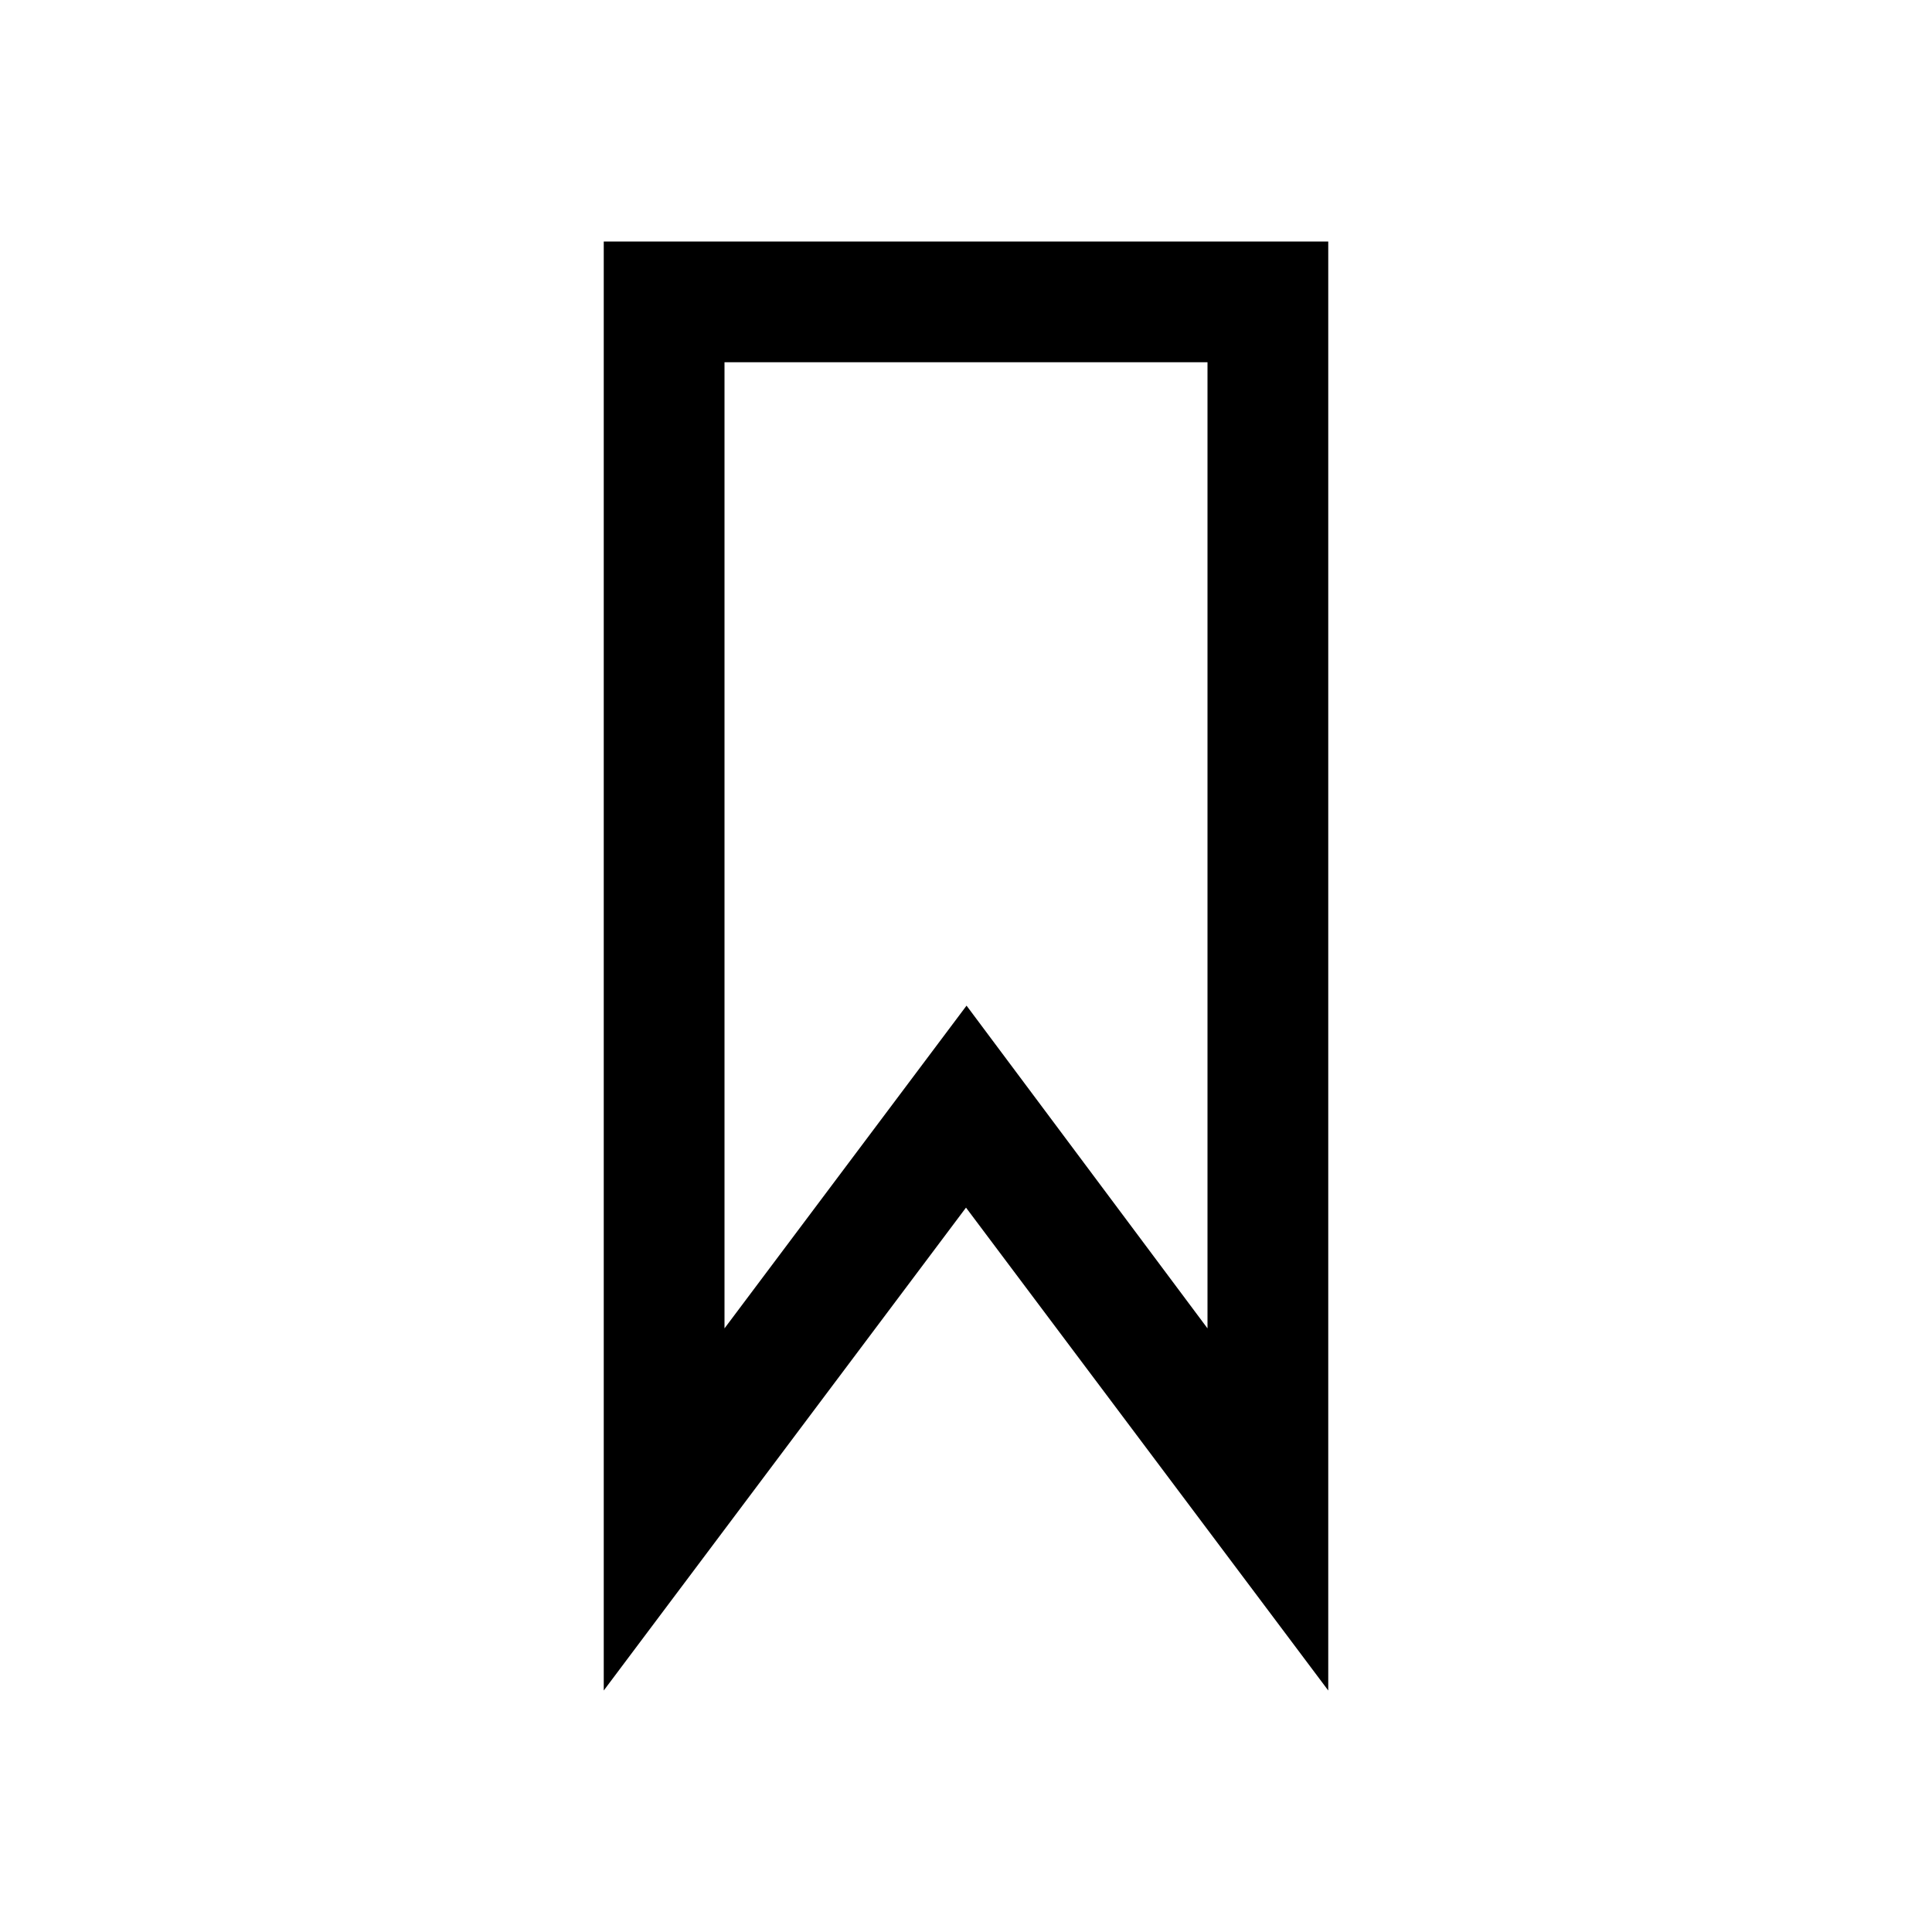
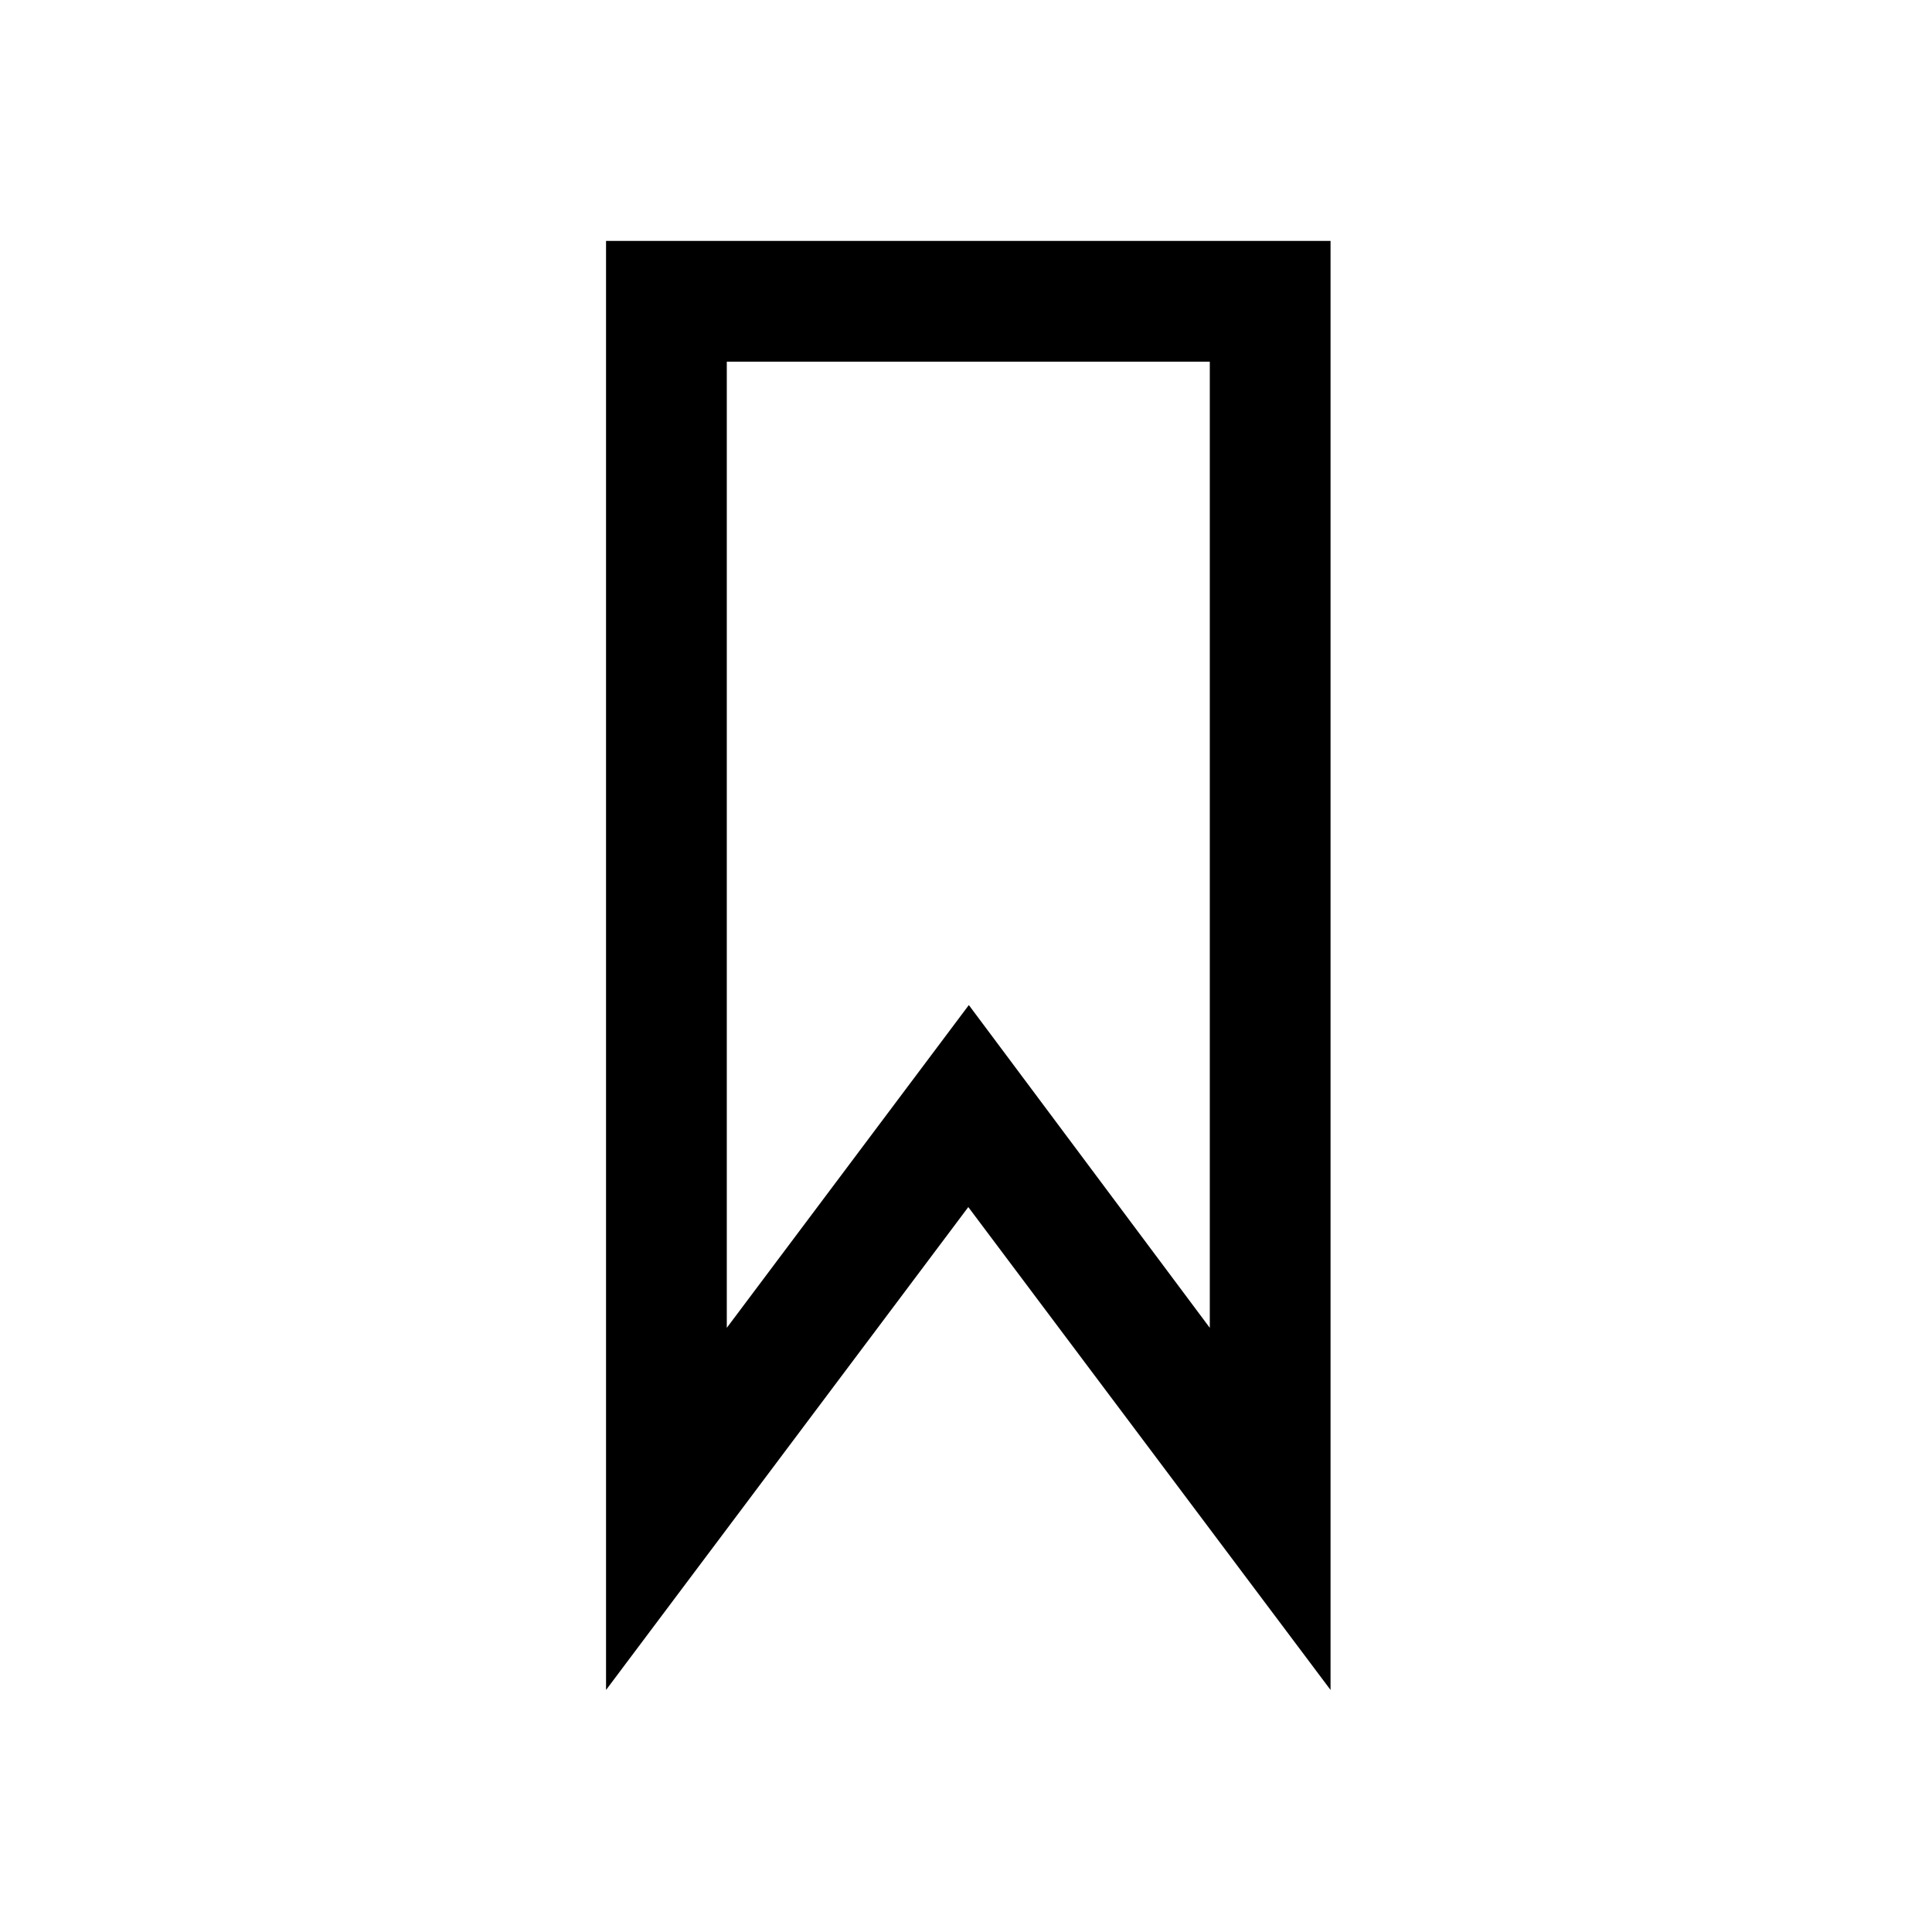
- <svg xmlns="http://www.w3.org/2000/svg" width="100%" height="100%" viewBox="0 0 64 64" version="1.1" xml:space="preserve" style="fill-rule:evenodd;clip-rule:evenodd;stroke-linejoin:round;stroke-miterlimit:1.414;">
-   <path d="M44,56c0,0 -12,-15.996 -12,-15.996c0,0 -12,15.996 -12,15.996l0,-48l24,0c0,16 0,32 0,48Zm-20,-44l0,32.004l8.018,-10.691l7.982,10.691l0,-32.004c-5.333,0 -10.667,0 -16,0Z" style="fill-rule:nonzero;" />
+ <svg xmlns="http://www.w3.org/2000/svg" width="100%" height="100%" viewBox="0 0 64 64" version="1.1" xml:space="preserve" style="fill-rule:evenodd;clip-rule:evenodd;stroke-linejoin:round;stroke-miterlimit:2;">
+   <rect id="Icons" x="-704" y="-256" width="1280" height="800" style="fill:none;" />
+   <g id="Icons1">
+     <g id="Strike" />
+     <g id="H1" />
+     <g id="H2" />
+     <g id="H3" />
+     <g id="list-ul" />
+     <g id="list-ol" />
+     <g id="list-task" />
+     <g id="trash" />
+     <g id="vertical-menu" />
+     <g id="horizontal-menu" />
+     <g id="sidebar-2" />
+     <g id="Pen" />
+     <g id="Pen1" />
+     <g id="clock" />
+     <g id="external-link" />
+     <g id="hr" />
+     <g id="info" />
+     <g id="warning" />
+     <g id="plus-circle" />
+     <g id="minus-circle" />
+     <g id="vue" />
+     <g id="cog" />
+     <g id="logo" />
+     <path d="M44.076,55.982c0,0 -12,-15.996 -12,-15.996c0,0 -12,15.996 -12,15.996l0,-48.001l24,0l0,48.001Zm-20,-44.001l0,32.005l8.018,-10.692l7.982,10.692l0,-32.005l-16,0Z" style="fill-rule:nonzero;" />
+     <g id="eye-slash" />
+     <g id="eye" />
+     <g id="toggle-off" />
+     <g id="shredder" />
+     <g id="spinner--loading--dots-" />
+     <g id="react" />
+   </g>
</svg>
